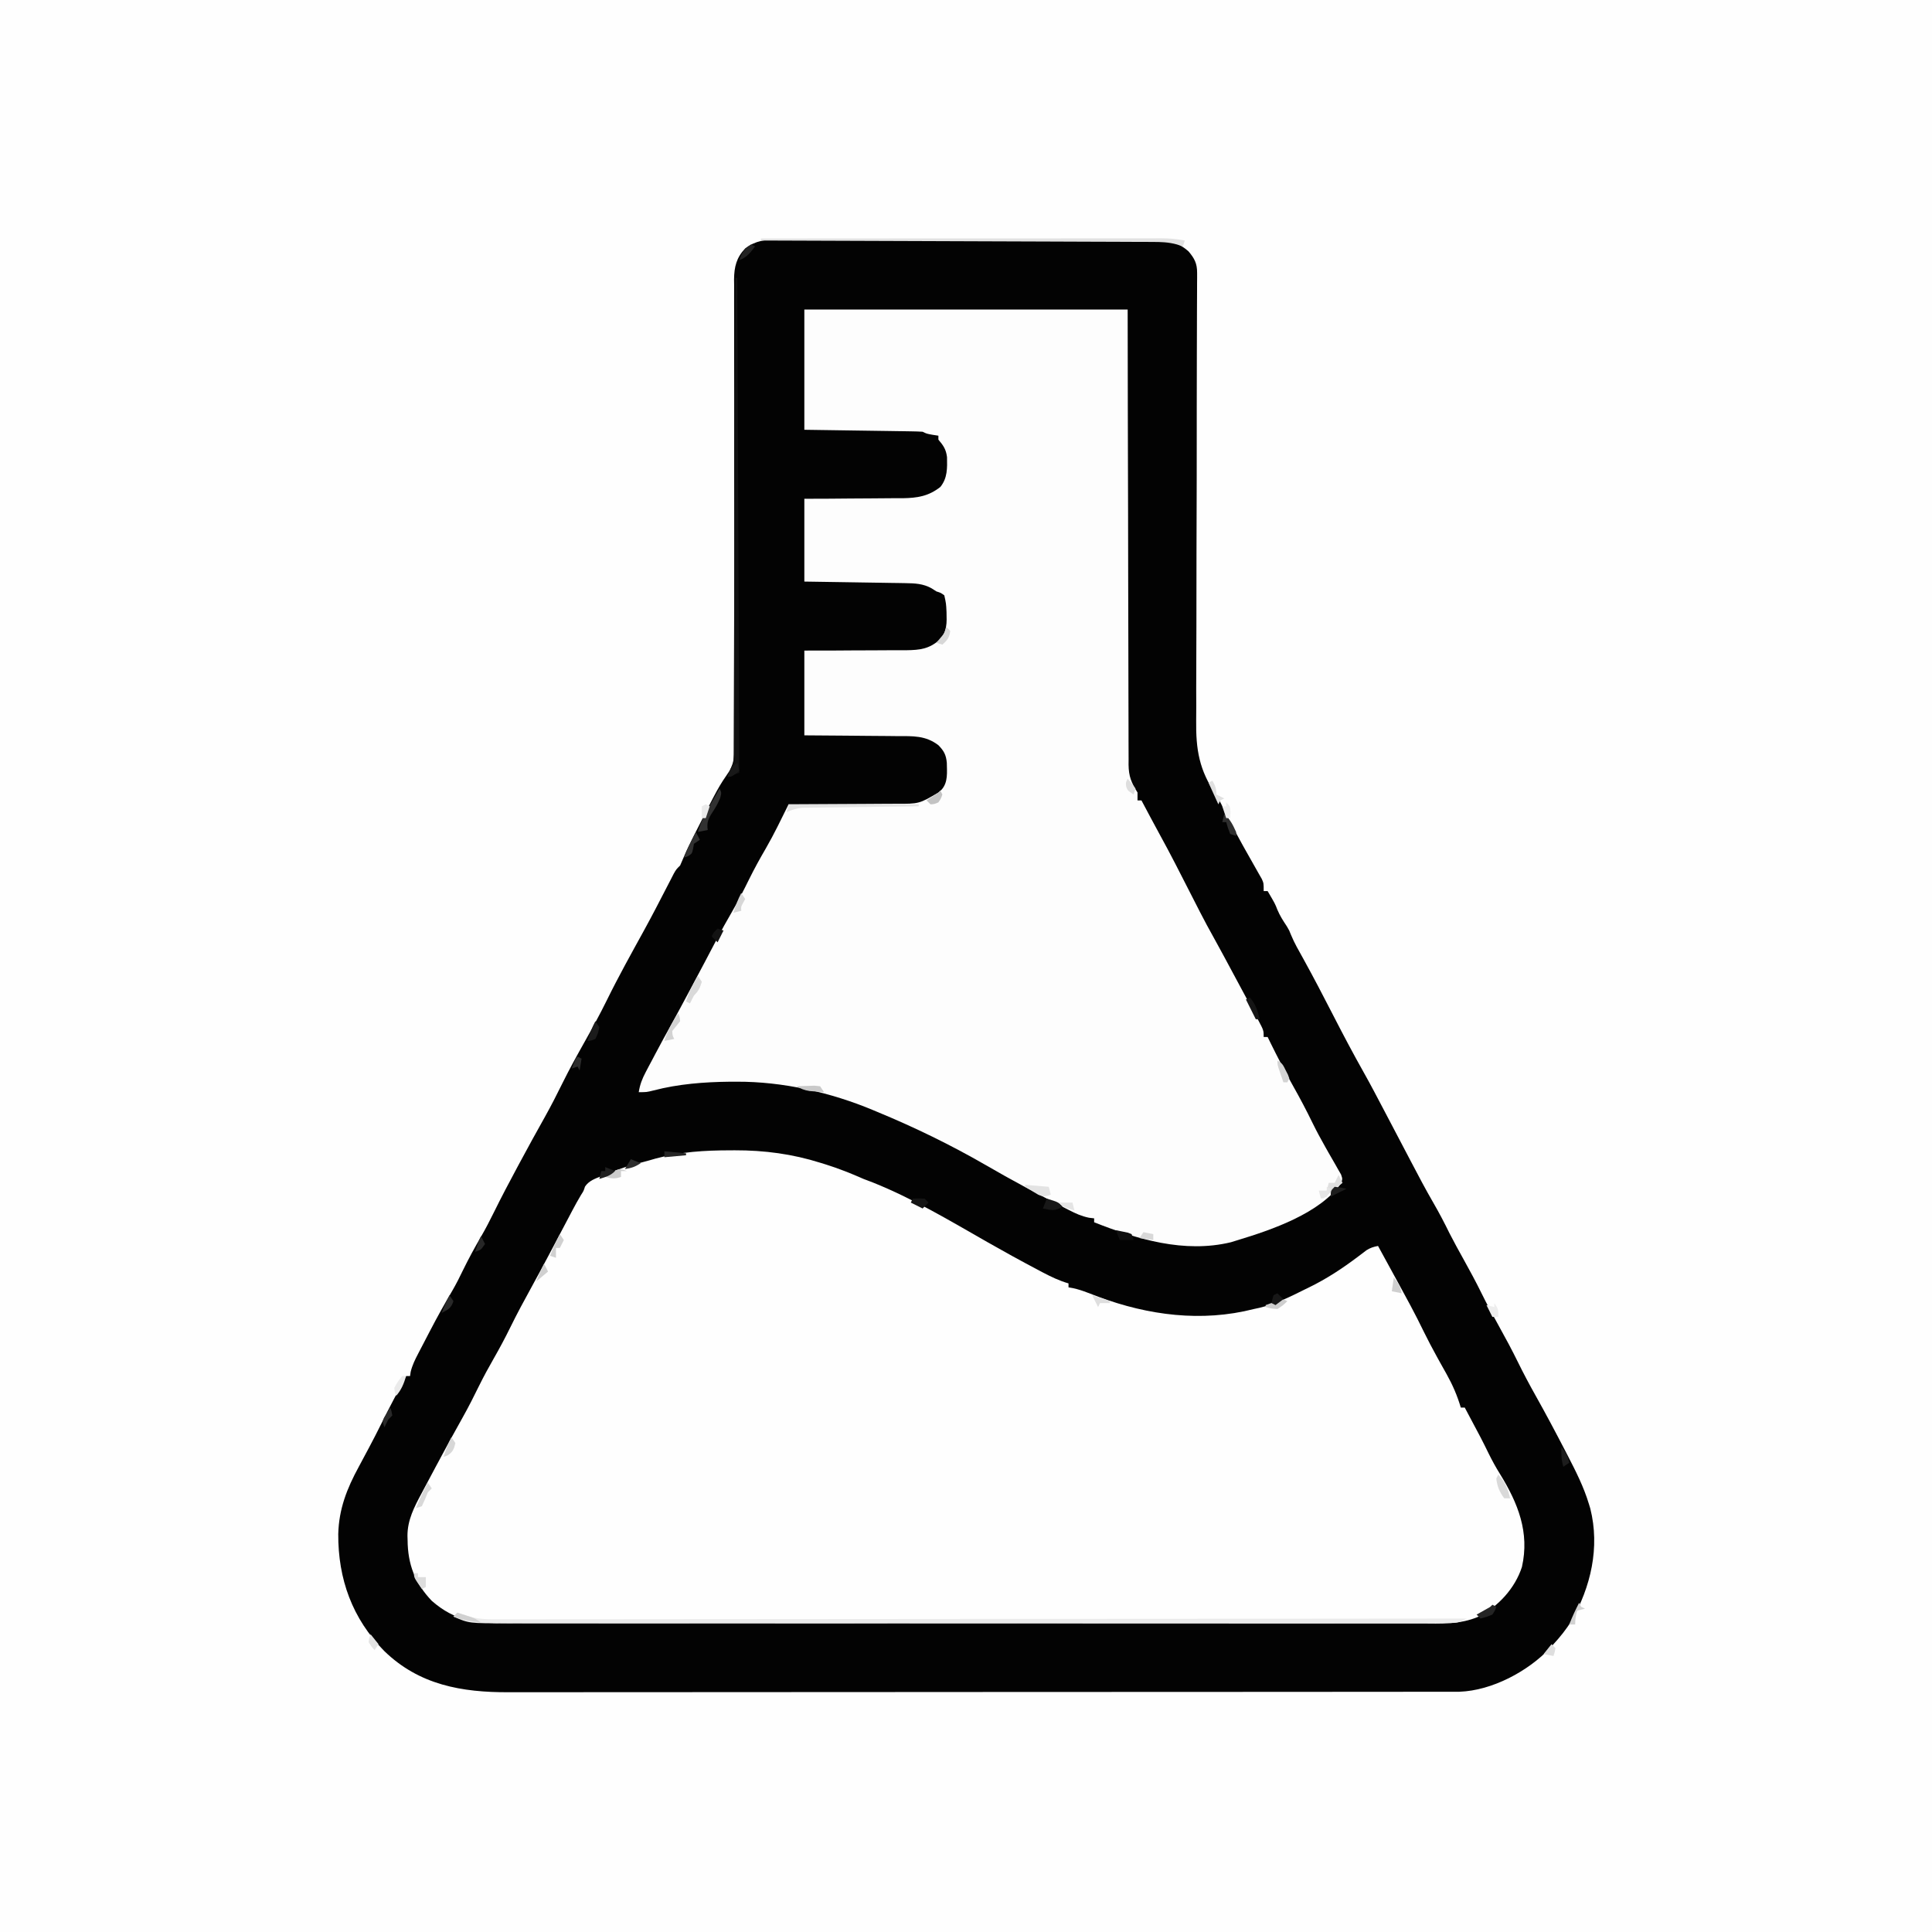
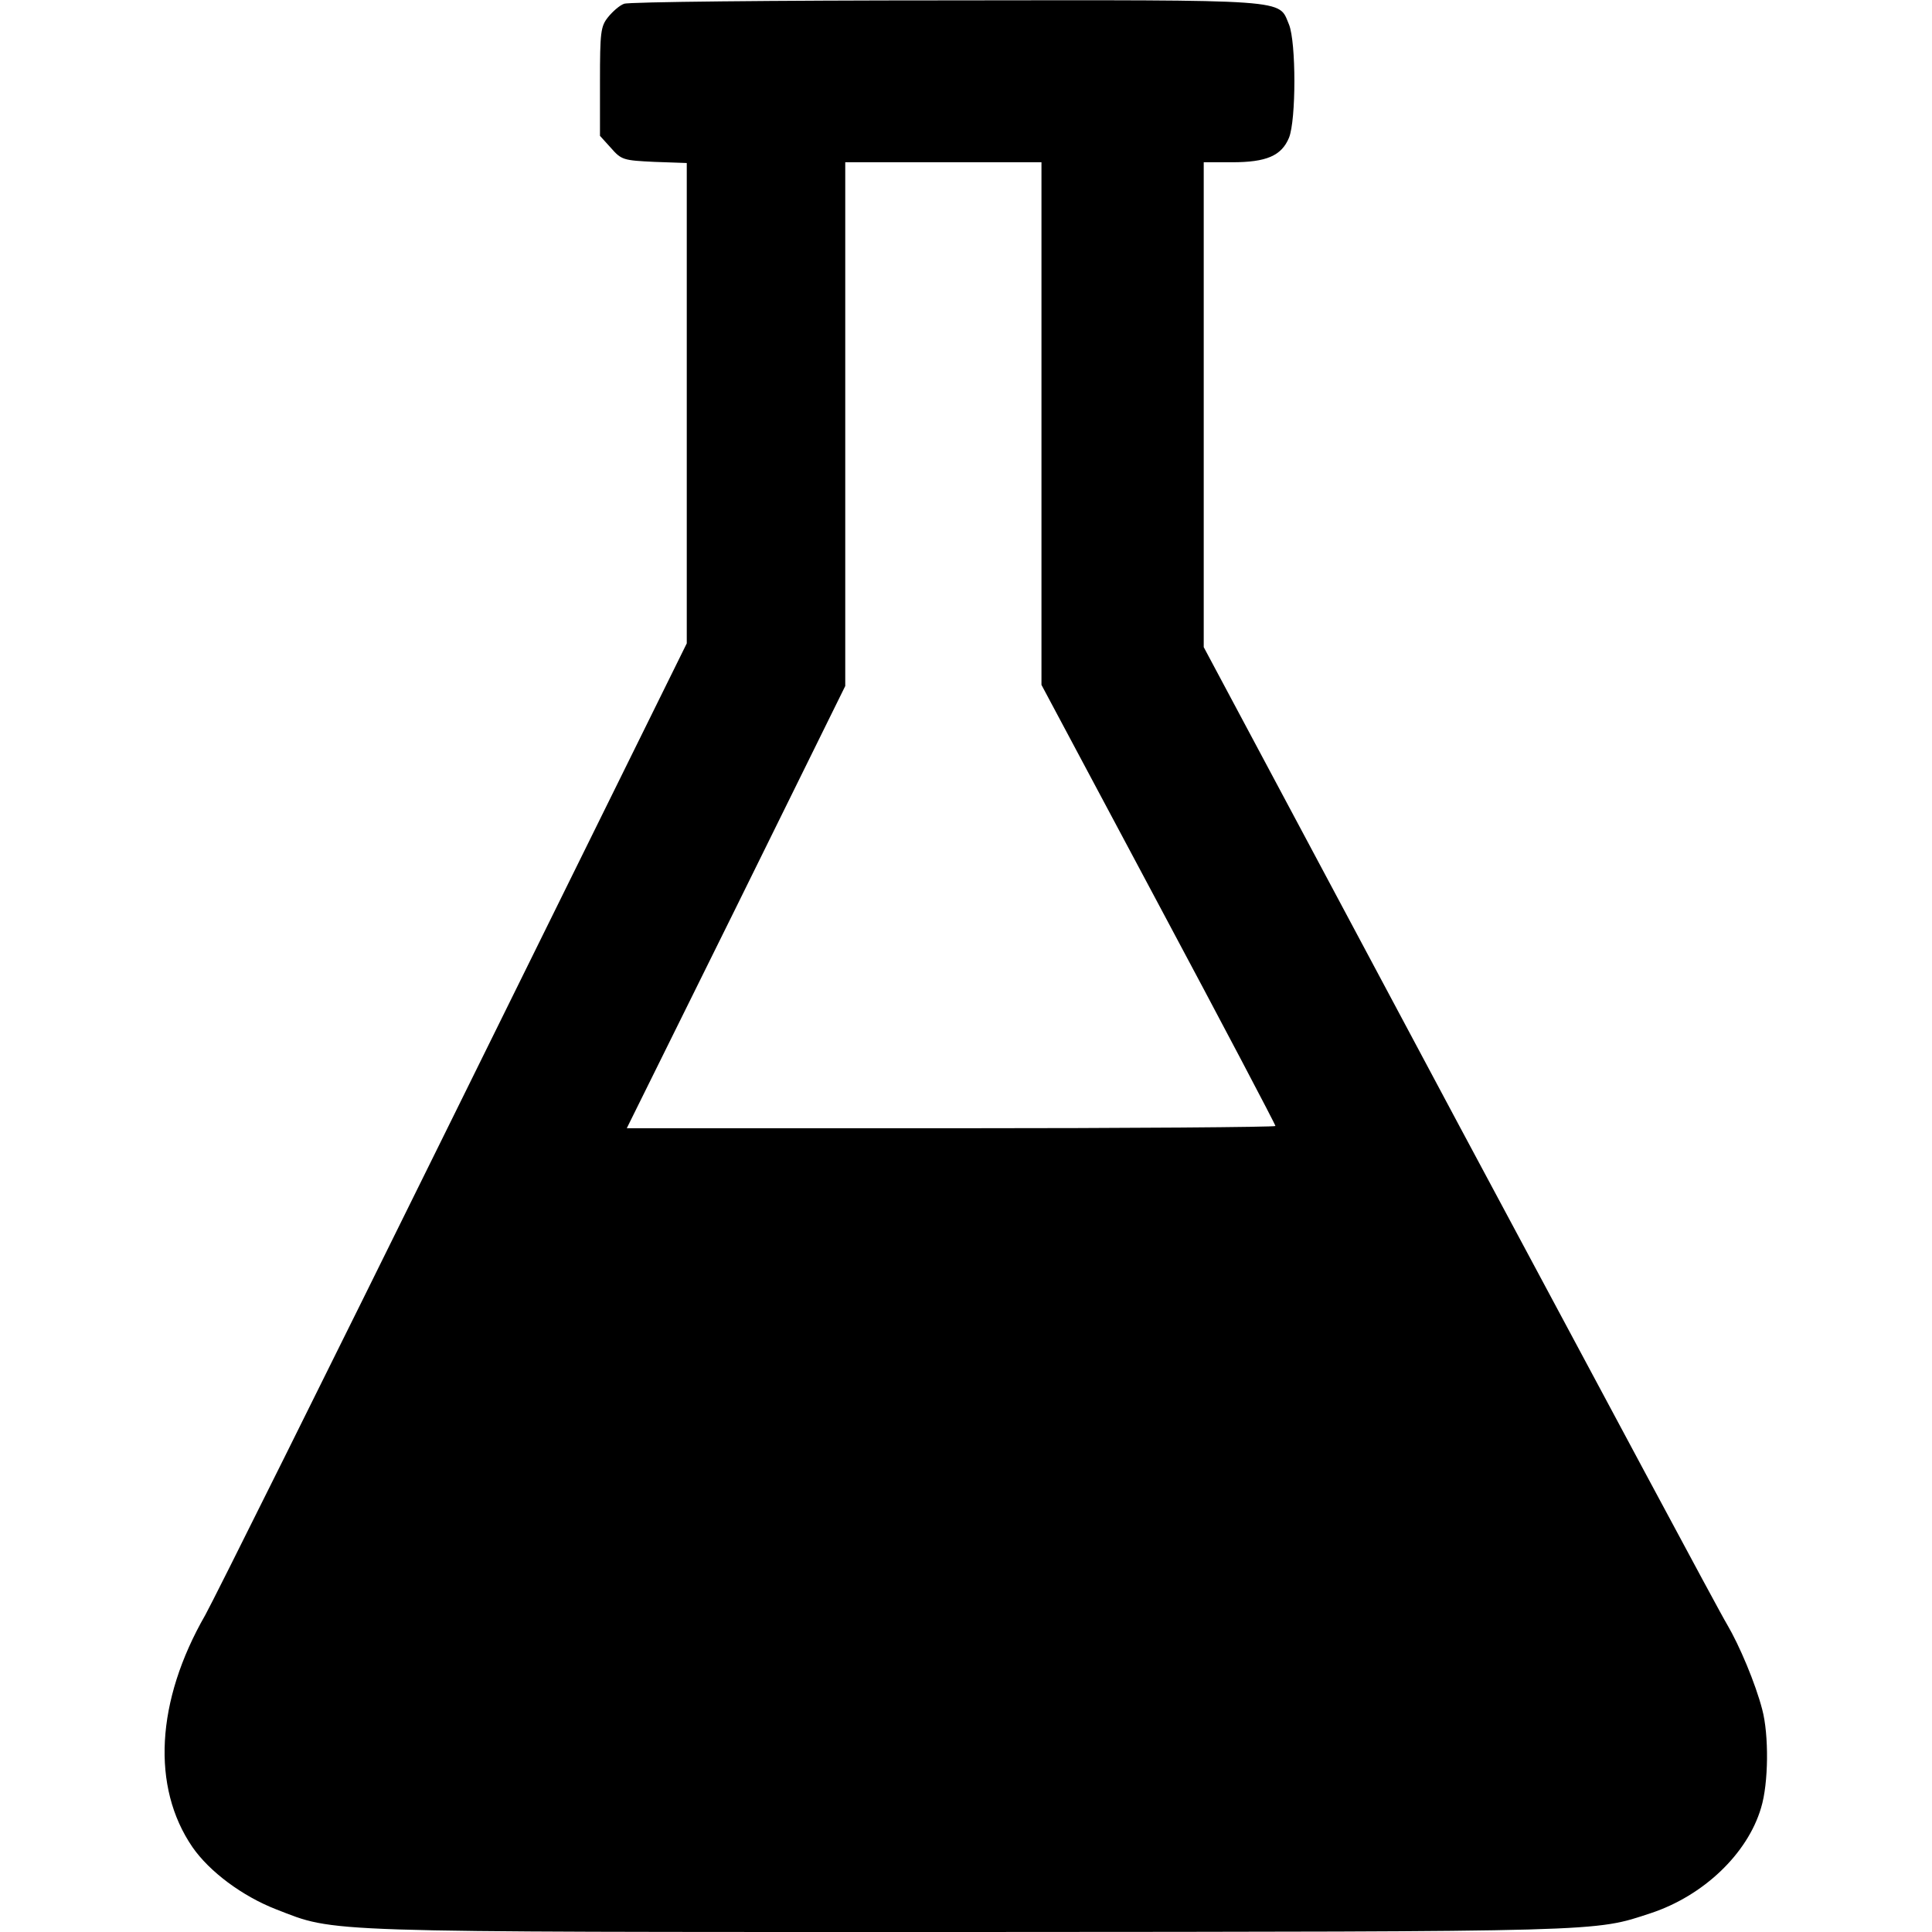
- <svg xmlns="http://www.w3.org/2000/svg" version="1.1" width="980" height="980">
-   <path d="M0 0 C323.4 0 646.8 0 980 0 C980 323.4 980 646.8 980 980 C656.6 980 333.2 980 0 980 C0 656.6 0 333.2 0 0 Z " fill="#FEFEFE" transform="translate(0,0)" />
-   <path d="M0 0 C0.847 -0.006 1.694 -0.011 2.567 -0.017 C5.387 -0.03 8.206 -0.015 11.026 -0.001 C13.055 -0.004 15.084 -0.01 17.113 -0.017 C22.611 -0.031 28.109 -0.02 33.606 -0.003 C39.365 0.011 45.123 0.004 50.881 0.001 C60.549 -0.002 70.217 0.011 79.885 0.035 C91.059 0.061 102.232 0.063 113.405 0.051 C124.161 0.04 134.917 0.047 145.672 0.061 C150.247 0.067 154.821 0.067 159.395 0.062 C164.782 0.057 170.169 0.067 175.556 0.089 C177.532 0.094 179.507 0.095 181.483 0.09 C184.182 0.084 186.881 0.096 189.58 0.114 C190.36 0.108 191.139 0.102 191.942 0.095 C198.405 0.17 203.044 1.609 208.039 5.939 C211.124 9.552 212.48 12.125 212.46 16.894 C212.462 17.772 212.463 18.651 212.464 19.555 C212.456 20.516 212.447 21.476 212.438 22.466 C212.436 24.002 212.436 24.002 212.434 25.569 C212.427 29.011 212.407 32.452 212.387 35.894 C212.38 38.358 212.374 40.822 212.368 43.286 C212.358 47.911 212.344 52.536 212.326 57.161 C212.29 66.265 212.278 75.369 212.276 84.473 C212.275 85.908 212.275 87.343 212.274 88.778 C212.274 90.953 212.273 93.128 212.272 95.303 C212.269 103.504 212.264 111.706 212.255 119.907 C212.255 120.657 212.254 121.407 212.253 122.179 C212.24 134.295 212.197 146.41 212.145 158.526 C212.093 170.986 212.079 183.445 212.098 195.905 C212.109 203.577 212.089 211.248 212.029 218.919 C211.986 224.819 211.997 230.719 212.026 236.619 C212.029 239.024 212.016 241.429 211.984 243.833 C211.796 258.816 213.515 269.16 222.026 281.655 C223.867 284.487 225.276 287.453 226.727 290.501 C229.424 295.991 232.307 301.349 235.289 306.689 C235.716 307.455 236.143 308.22 236.583 309.01 C238.441 312.332 240.31 315.646 242.199 318.95 C243.017 320.399 243.017 320.399 243.852 321.876 C244.318 322.688 244.785 323.5 245.266 324.337 C246.227 326.501 246.227 326.501 246.227 330.501 C246.887 330.501 247.547 330.501 248.227 330.501 C252.004 336.923 252.004 336.923 253.164 339.939 C254.444 343.026 256.168 345.656 258.008 348.439 C259.227 350.501 259.227 350.501 260.062 352.665 C261.811 356.924 264.115 360.857 266.352 364.876 C271.522 374.25 276.47 383.725 281.352 393.251 C286.405 403.107 291.565 412.879 297.004 422.529 C300.489 428.719 303.774 435.016 307.075 441.306 C308.268 443.58 309.464 445.851 310.66 448.122 C317.669 461.428 317.669 461.428 320.801 467.435 C324.581 474.671 328.381 481.876 332.477 488.939 C335.344 493.893 337.954 498.908 340.469 504.048 C342.761 508.551 345.212 512.959 347.664 517.376 C350.802 523.033 353.877 528.693 356.727 534.501 C359.535 540.227 362.566 545.802 365.664 551.376 C369.01 557.398 372.258 563.44 375.289 569.626 C378.065 575.285 381.016 580.817 384.102 586.314 C389.323 595.618 394.325 605.025 399.227 614.501 C399.796 615.597 399.796 615.597 400.377 616.715 C404.549 624.771 408.613 632.78 411.227 641.501 C411.451 642.236 411.675 642.971 411.906 643.728 C416.85 663.434 412.167 683.481 402.295 700.746 C399.686 705.031 396.609 708.81 393.227 712.501 C392.663 713.133 392.1 713.764 391.52 714.415 C380.373 726.267 362.039 736.06 345.517 736.629 C343.98 736.635 342.444 736.636 340.908 736.633 C340.057 736.635 339.206 736.637 338.33 736.639 C335.46 736.645 332.59 736.643 329.719 736.642 C327.648 736.644 325.578 736.647 323.507 736.651 C317.8 736.659 312.094 736.661 306.387 736.661 C300.238 736.663 294.089 736.671 287.94 736.677 C273.784 736.692 259.627 736.697 245.47 736.702 C238.471 736.704 231.473 736.708 224.475 736.712 C200.512 736.725 176.549 736.735 152.587 736.739 C151.082 736.739 149.578 736.739 148.073 736.739 C146.565 736.74 145.057 736.74 143.549 736.74 C140.523 736.741 137.497 736.741 134.472 736.741 C133.721 736.742 132.971 736.742 132.198 736.742 C107.892 736.745 83.586 736.761 59.279 736.785 C33.574 736.809 7.868 736.823 -17.838 736.824 C-20.663 736.824 -23.487 736.825 -26.311 736.825 C-27.355 736.825 -27.355 736.825 -28.419 736.825 C-39.592 736.826 -50.765 736.837 -61.938 736.852 C-73.181 736.866 -84.423 736.869 -95.665 736.861 C-101.751 736.857 -107.837 736.858 -113.923 736.872 C-119.502 736.885 -125.081 736.884 -130.66 736.872 C-132.671 736.87 -134.682 736.873 -136.693 736.882 C-160.505 736.979 -182.148 733.214 -199.898 715.939 C-216.083 699.549 -223.321 679.42 -223.195 656.62 C-222.863 643.912 -218.821 633.609 -212.773 622.501 C-212.133 621.305 -211.494 620.109 -210.855 618.911 C-209.84 617.008 -208.824 615.105 -207.803 613.204 C-205.575 609.046 -203.431 604.854 -201.336 600.626 C-197.31 592.499 -193.045 584.502 -188.773 576.501 C-188.113 576.501 -187.453 576.501 -186.773 576.501 C-186.623 575.462 -186.623 575.462 -186.469 574.402 C-185.645 570.964 -184.272 568.228 -182.641 565.091 C-182.326 564.483 -182.011 563.875 -181.686 563.248 C-181.018 561.962 -180.348 560.677 -179.674 559.393 C-178.666 557.472 -177.668 555.547 -176.672 553.62 C-173.064 546.677 -169.284 539.877 -165.301 533.139 C-163.314 529.708 -161.551 526.199 -159.836 522.626 C-157.016 516.864 -153.99 511.303 -150.758 505.76 C-148.416 501.707 -146.27 497.581 -144.211 493.376 C-140.443 485.703 -136.439 478.159 -132.398 470.626 C-132.072 470.017 -131.745 469.407 -131.408 468.779 C-127.062 460.682 -122.638 452.631 -118.138 444.619 C-115.099 439.173 -112.285 433.633 -109.525 428.041 C-106.063 421.028 -102.293 414.204 -98.461 407.388 C-94.478 400.287 -90.546 393.188 -86.961 385.876 C-81.12 373.965 -74.65 362.371 -68.26 350.748 C-64.012 343.006 -59.951 335.173 -55.922 327.316 C-55.414 326.334 -54.906 325.352 -54.383 324.341 C-53.929 323.458 -53.475 322.575 -53.007 321.665 C-51.773 319.501 -51.773 319.501 -49.773 317.501 C-49.027 315.816 -48.285 314.128 -47.582 312.424 C-46.296 309.366 -44.82 306.403 -43.336 303.439 C-43.002 302.77 -42.668 302.102 -42.323 301.414 C-30.368 277.757 -30.368 277.757 -24.714 269.491 C-22.063 264.816 -22.227 260.373 -22.288 255.108 C-22.284 254.075 -22.28 253.041 -22.276 251.977 C-22.267 248.52 -22.287 245.065 -22.307 241.609 C-22.306 239.128 -22.304 236.648 -22.3 234.167 C-22.295 228.828 -22.301 223.49 -22.318 218.151 C-22.342 210.424 -22.339 202.696 -22.329 194.969 C-22.312 182.419 -22.309 169.869 -22.319 157.319 C-22.32 156.569 -22.32 155.818 -22.321 155.045 C-22.328 146.671 -22.337 138.297 -22.347 129.924 C-22.351 126.887 -22.355 123.85 -22.358 120.813 C-22.359 120.064 -22.36 119.315 -22.361 118.543 C-22.375 106.04 -22.37 93.537 -22.35 81.035 C-22.339 73.328 -22.345 65.622 -22.373 57.916 C-22.393 52.01 -22.387 46.104 -22.372 40.198 C-22.37 37.777 -22.377 35.357 -22.393 32.937 C-22.414 29.631 -22.403 26.327 -22.386 23.021 C-22.406 21.586 -22.406 21.586 -22.426 20.123 C-22.349 13.81 -21.205 9.173 -16.773 4.501 C-11.562 0.56 -6.364 -0.079 0 0 Z " fill="#030303" transform="translate(394.7735,121.4988)" />
-   <path d="M0 0 C0.797 -0.004 1.594 -0.009 2.415 -0.013 C17.365 -0.048 31.637 1.855 45.938 6.375 C46.777 6.633 47.616 6.892 48.48 7.158 C55.042 9.219 61.336 11.719 67.625 14.5 C69.206 15.109 70.79 15.713 72.375 16.312 C92.543 24.361 111.706 35.84 130.531 46.588 C138.866 51.343 147.265 55.956 155.75 60.438 C156.639 60.91 157.528 61.383 158.444 61.871 C162.764 64.136 166.913 66.148 171.625 67.5 C171.625 68.16 171.625 68.82 171.625 69.5 C172.353 69.63 173.081 69.76 173.831 69.893 C176.47 70.466 178.814 71.235 181.328 72.207 C182.218 72.545 183.108 72.882 184.025 73.23 C184.966 73.587 185.906 73.945 186.875 74.312 C212.125 83.707 239.196 87.257 265.625 80.5 C267.05 80.193 267.05 80.193 268.504 79.879 C276.719 77.954 284.119 74.242 291.625 70.5 C292.234 70.205 292.842 69.91 293.469 69.606 C302.533 65.197 310.597 59.888 318.636 53.804 C319.719 52.99 319.719 52.99 320.824 52.16 C321.462 51.672 322.1 51.183 322.757 50.68 C324.717 49.442 326.359 48.929 328.625 48.5 C346.642 81.434 346.642 81.434 351.875 92.062 C354.025 96.422 356.269 100.701 358.625 104.953 C359.16 105.919 359.694 106.885 360.245 107.881 C361.307 109.79 362.375 111.696 363.45 113.598 C366.526 119.129 368.818 124.43 370.625 130.5 C371.285 130.5 371.945 130.5 372.625 130.5 C381.291 146.753 381.291 146.753 384.812 153.938 C386.557 157.475 388.408 160.845 390.5 164.188 C399.631 179.011 405.58 193.792 401.625 211.312 C398.129 222.141 389.664 231.333 379.64 236.529 C370.139 240.625 360.494 240.054 350.35 240.001 C348.281 240.005 346.212 240.011 344.143 240.018 C338.475 240.033 332.807 240.023 327.139 240.008 C321.019 239.997 314.9 240.009 308.781 240.018 C297.492 240.031 286.203 240.026 274.914 240.012 C264.485 239.999 254.057 239.994 243.628 239.996 C242.589 239.997 242.589 239.997 241.53 239.997 C238.719 239.997 235.908 239.998 233.098 239.999 C206.744 240.006 180.391 239.99 154.038 239.964 C130.634 239.941 107.23 239.936 83.825 239.946 C77.831 239.949 71.837 239.951 65.843 239.954 C65.105 239.954 64.367 239.954 63.607 239.955 C44.039 239.962 24.472 239.956 4.904 239.945 C2.798 239.944 0.692 239.943 -1.414 239.942 C-2.81 239.941 -4.207 239.94 -5.604 239.939 C-16.026 239.934 -26.449 239.935 -36.871 239.939 C-48.722 239.945 -60.574 239.938 -72.426 239.919 C-78.472 239.909 -84.519 239.904 -90.566 239.911 C-96.102 239.919 -101.638 239.912 -107.174 239.894 C-109.176 239.89 -111.177 239.891 -113.179 239.897 C-128.465 239.943 -139.415 239.01 -151.375 228.5 C-159.917 219.563 -163.533 209.931 -163.625 197.688 C-163.656 196.677 -163.656 196.677 -163.688 195.646 C-163.749 187.598 -160.223 180.854 -156.496 173.914 C-156.128 173.219 -155.759 172.524 -155.38 171.808 C-154.196 169.578 -153.004 167.351 -151.812 165.125 C-150.992 163.584 -150.172 162.042 -149.352 160.5 C-144.851 152.051 -140.284 143.643 -135.582 135.304 C-132.654 130.085 -129.975 124.766 -127.341 119.394 C-125.007 114.668 -122.492 110.074 -119.875 105.5 C-116.938 100.364 -114.166 95.188 -111.562 89.875 C-108.078 82.783 -104.33 75.858 -100.521 68.937 C-94.698 58.329 -89.067 47.62 -83.43 36.913 C-83.052 36.195 -82.673 35.477 -82.283 34.738 C-81.572 33.389 -80.862 32.039 -80.153 30.688 C-78.723 27.978 -77.261 25.311 -75.683 22.684 C-74.325 20.583 -74.325 20.583 -73.641 18.406 C-71.604 15.339 -68.418 14.353 -65.125 13 C-64.04 12.544 -64.04 12.544 -62.934 12.079 C-56.875 9.59 -50.784 7.563 -44.414 6.017 C-42.166 5.447 -39.949 4.796 -37.723 4.148 C-25.148 0.734 -12.952 0.012 0 0 Z " fill="#FEFEFE" transform="translate(370.375,583.5)" />
-   <path d="M0 0 C54.12 0 108.24 0 164 0 C164.039 25.649 164.039 25.649 164.078 51.816 C164.103 62.631 164.129 73.445 164.16 84.26 C164.176 89.94 164.192 95.62 164.208 101.3 C164.209 102.012 164.211 102.724 164.213 103.457 C164.244 114.948 164.261 126.439 164.273 137.93 C164.286 149.724 164.313 161.518 164.355 173.312 C164.377 179.935 164.393 186.559 164.392 193.183 C164.391 199.417 164.409 205.651 164.441 211.885 C164.45 214.173 164.451 216.462 164.446 218.75 C164.439 221.875 164.457 224.998 164.481 228.123 C164.473 229.028 164.465 229.934 164.458 230.867 C164.538 236.819 165.849 239.983 169 245 C169 246.32 169 247.64 169 249 C169.66 249 170.32 249 171 249 C171.762 250.433 171.762 250.433 172.539 251.895 C173.234 253.201 173.93 254.507 174.625 255.812 C174.956 256.436 175.288 257.059 175.629 257.701 C177.162 260.58 178.7 263.456 180.276 266.312 C185.693 276.127 190.738 286.133 195.835 296.117 C197.077 298.55 198.322 300.982 199.566 303.414 C200.123 304.507 200.123 304.507 200.691 305.621 C202.988 310.109 205.382 314.532 207.844 318.932 C209.321 321.574 210.763 324.234 212.199 326.898 C212.764 327.946 213.329 328.994 213.912 330.074 C216.355 334.616 218.796 339.161 221.233 343.707 C222.361 345.808 223.49 347.909 224.623 350.008 C226.046 352.648 227.462 355.292 228.875 357.938 C229.509 359.107 229.509 359.107 230.155 360.3 C233 365.657 233 365.657 233 369 C233.66 369 234.32 369 235 369 C235.692 370.419 235.692 370.419 236.398 371.867 C240.081 379.355 243.905 386.729 248 394 C251.454 400.136 254.725 406.319 257.798 412.653 C259.815 416.765 261.974 420.767 264.234 424.75 C264.794 425.743 265.354 426.736 265.93 427.759 C267.045 429.727 268.174 431.687 269.316 433.64 C270.076 434.986 270.076 434.986 270.852 436.359 C271.314 437.158 271.776 437.957 272.252 438.78 C273 441 273 441 272.282 443.16 C261.612 458.474 237.001 466.851 220 472 C218.805 472.37 217.61 472.74 216.379 473.121 C192.737 478.828 168.786 471.598 147 463 C147 462.34 147 461.68 147 461 C145.724 460.851 145.724 460.851 144.422 460.699 C140.672 459.933 137.611 458.564 134.25 456.812 C133.249 456.301 133.249 456.301 132.227 455.779 C118.654 448.79 105.132 441.619 91.938 433.938 C74.206 423.714 55.913 414.805 37 407 C36.351 406.727 35.703 406.454 35.035 406.173 C13.461 397.123 -11.003 391.578 -34.375 391.688 C-35.578 391.69 -36.781 391.693 -38.021 391.696 C-50.856 391.843 -63.93 392.846 -76.391 396.102 C-80 397 -80 397 -84 397 C-83.4 393.169 -82.263 390.218 -80.453 386.797 C-79.938 385.816 -79.422 384.835 -78.891 383.824 C-78.349 382.81 -77.808 381.795 -77.25 380.75 C-76.724 379.751 -76.198 378.752 -75.656 377.723 C-72.944 372.588 -70.173 367.491 -67.34 362.422 C-64.443 357.186 -61.635 351.901 -58.812 346.625 C-58.144 345.377 -57.475 344.129 -56.806 342.88 C-52.615 335.051 -48.473 327.197 -44.361 319.325 C-41.964 314.761 -39.468 310.269 -36.875 305.812 C-33.704 300.341 -30.852 294.774 -28.07 289.101 C-25.407 283.712 -22.528 278.472 -19.496 273.282 C-15.319 266.038 -11.705 258.492 -8 251 C-7.166 250.999 -6.332 250.997 -5.472 250.996 C2.413 250.978 10.298 250.936 18.184 250.868 C22.237 250.834 26.29 250.809 30.344 250.804 C34.26 250.8 38.176 250.772 42.093 250.727 C43.582 250.714 45.071 250.709 46.561 250.714 C58.2 250.752 58.2 250.752 68 245 C68.541 244.512 69.081 244.025 69.638 243.522 C72.976 239.791 72.33 234.656 72.273 229.949 C71.899 225.907 70.828 223.901 68 221 C61.436 215.991 55.005 216.398 46.973 216.391 C45.615 216.376 44.257 216.359 42.9 216.341 C39.347 216.297 35.795 216.277 32.242 216.262 C28.608 216.242 24.975 216.2 21.342 216.16 C14.228 216.083 7.115 216.042 0 216 C0 201.81 0 187.62 0 173 C6.574 172.996 6.574 172.996 13.281 172.992 C16.793 172.973 20.304 172.949 23.815 172.92 C27.513 172.891 31.21 172.873 34.907 172.88 C38.474 172.887 42.039 172.864 45.606 172.821 C47.617 172.805 49.629 172.818 51.641 172.832 C58.655 172.722 63.24 172.221 68.608 167.504 C72.501 163.298 72.26 158.912 72.121 153.441 C71.912 149.166 71.912 149.166 71 145 C69.252 143.708 69.252 143.708 67 143 C65.793 142.227 65.793 142.227 64.562 141.438 C60.265 139.027 56.058 138.87 51.2 138.795 C50.059 138.775 48.918 138.755 47.743 138.734 C46.522 138.718 45.301 138.701 44.043 138.684 C42.785 138.663 41.527 138.642 40.231 138.621 C36.898 138.566 33.566 138.516 30.234 138.468 C26.828 138.417 23.423 138.362 20.018 138.307 C13.345 138.199 6.673 138.1 0 138 C0 124.14 0 110.28 0 96 C6.34 95.979 6.34 95.979 12.809 95.957 C16.2 95.932 19.591 95.902 22.982 95.868 C26.55 95.834 30.118 95.809 33.686 95.804 C37.79 95.799 41.893 95.754 45.996 95.707 C47.262 95.711 48.528 95.715 49.832 95.719 C57.337 95.596 62.988 94.727 69 90 C72.643 85.474 72.489 80.461 72.371 74.852 C71.854 70.878 70.549 69.027 68 66 C68 65.34 68 64.68 68 64 C67.051 63.856 66.103 63.711 65.125 63.562 C62 63 62 63 60 62 C58.091 61.88 56.178 61.823 54.265 61.795 C53.047 61.774 51.829 61.754 50.574 61.734 C49.289 61.717 48.004 61.701 46.68 61.684 C44.913 61.656 44.913 61.656 43.112 61.627 C38.699 61.559 34.287 61.499 29.875 61.438 C20.016 61.293 10.158 61.149 0 61 C0 40.87 0 20.74 0 0 Z " fill="#FDFDFD" transform="translate(408,157)" />
-   <path d="M0 0 C0.546 0.212 1.091 0.425 1.654 0.643 C7.247 2.683 12.037 3.429 17.963 3.369 C19.252 3.374 19.252 3.374 20.568 3.38 C23.438 3.388 26.308 3.374 29.178 3.361 C31.261 3.362 33.343 3.365 35.426 3.369 C41.14 3.375 46.855 3.363 52.57 3.348 C58.735 3.335 64.901 3.34 71.066 3.342 C81.746 3.343 92.426 3.334 103.105 3.317 C114.304 3.299 125.503 3.288 136.701 3.285 C137.398 3.284 138.095 3.284 138.813 3.284 C142.351 3.283 145.889 3.282 149.428 3.281 C174.48 3.275 199.532 3.255 224.584 3.226 C248.919 3.199 273.254 3.178 297.59 3.165 C298.34 3.164 299.09 3.164 299.863 3.164 C307.399 3.16 314.934 3.156 322.469 3.152 C337.818 3.144 353.168 3.136 368.518 3.127 C369.576 3.126 369.576 3.126 370.656 3.126 C417.771 3.098 464.885 3.051 512 3 C508.214 5.524 505.219 5.279 500.834 5.254 C499.988 5.258 499.142 5.261 498.27 5.264 C495.409 5.273 492.548 5.267 489.687 5.261 C487.625 5.264 485.563 5.268 483.501 5.272 C477.815 5.283 472.128 5.28 466.442 5.276 C460.317 5.274 454.192 5.283 448.068 5.29 C436.059 5.303 424.05 5.305 412.042 5.302 C402.282 5.301 392.522 5.302 382.762 5.307 C381.36 5.307 379.959 5.308 378.558 5.308 C376.447 5.309 374.335 5.31 372.224 5.311 C352.584 5.32 332.945 5.324 313.305 5.32 C312.564 5.32 311.823 5.319 311.06 5.319 C307.305 5.318 303.55 5.318 299.794 5.317 C299.049 5.317 298.303 5.316 297.534 5.316 C296.026 5.316 294.518 5.315 293.01 5.315 C269.553 5.31 246.097 5.318 222.64 5.336 C196.295 5.357 169.95 5.368 143.604 5.364 C140.795 5.363 137.985 5.363 135.175 5.363 C134.483 5.362 133.791 5.362 133.079 5.362 C122.635 5.361 112.192 5.368 101.749 5.378 C89.868 5.39 77.987 5.392 66.105 5.38 C60.042 5.374 53.98 5.373 47.917 5.385 C42.366 5.395 36.815 5.392 31.264 5.378 C29.256 5.376 27.249 5.378 25.241 5.386 C5.942 5.457 5.942 5.457 -2 2 C-1.34 1.34 -0.68 0.68 0 0 Z " fill="#EBEBEB" transform="translate(232,818)" />
-   <path d="M0 0 C0.33 0 0.66 0 1 0 C1.33 82.83 1.66 165.66 2 251 C-0.97 251.99 -0.97 251.99 -4 253 C-2.125 248.25 -2.125 248.25 -1 246 C-0.903 244.64 -0.866 243.275 -0.861 241.912 C-0.856 241.051 -0.85 240.19 -0.845 239.303 C-0.844 238.352 -0.843 237.401 -0.842 236.42 C-0.837 235.414 -0.832 234.408 -0.827 233.371 C-0.811 229.978 -0.803 226.584 -0.795 223.191 C-0.785 220.767 -0.775 218.343 -0.765 215.919 C-0.743 210.69 -0.725 205.46 -0.709 200.23 C-0.686 192.669 -0.658 185.108 -0.629 177.547 C-0.581 165.28 -0.538 153.013 -0.497 140.747 C-0.458 128.829 -0.417 116.911 -0.372 104.993 C-0.37 104.258 -0.367 103.524 -0.364 102.768 C-0.35 99.084 -0.337 95.401 -0.323 91.717 C-0.209 61.145 -0.102 30.572 0 0 Z " fill="#111111" transform="translate(373,141)" />
-   <path d="M0 0 C27.147 -0.023 54.293 -0.041 81.44 -0.052 C94.044 -0.057 106.649 -0.064 119.253 -0.075 C130.238 -0.085 141.223 -0.092 152.208 -0.094 C158.025 -0.095 163.842 -0.098 169.66 -0.106 C175.134 -0.113 180.609 -0.115 186.083 -0.113 C188.093 -0.113 190.103 -0.115 192.113 -0.119 C194.857 -0.124 197.6 -0.123 200.344 -0.12 C201.538 -0.125 201.538 -0.125 202.755 -0.129 C206.948 -0.118 210.869 0.173 215 1 C214.67 1.99 214.34 2.98 214 4 C213.024 3.676 212.049 3.351 211.044 3.017 C206.765 1.803 202.724 1.711 198.3 1.722 C197.023 1.713 197.023 1.713 195.72 1.704 C192.881 1.687 190.042 1.684 187.203 1.681 C185.163 1.672 183.123 1.662 181.082 1.651 C175.552 1.623 170.021 1.608 164.491 1.595 C158.708 1.58 152.925 1.553 147.142 1.527 C136.195 1.48 125.249 1.444 114.302 1.411 C101.837 1.372 89.373 1.323 76.909 1.273 C51.273 1.169 25.636 1.08 0 1 C0 0.67 0 0.34 0 0 Z " fill="#E2E2E2" transform="translate(386,121)" />
-   <path d="M0 0 C21.78 0 43.56 0 66 0 C66 0.33 66 0.66 66 1 C64.852 1.012 64.852 1.012 63.68 1.025 C56.456 1.103 49.232 1.19 42.008 1.288 C38.294 1.337 34.58 1.384 30.866 1.422 C27.281 1.459 23.695 1.505 20.11 1.558 C18.743 1.577 17.377 1.592 16.011 1.603 C14.093 1.62 12.176 1.65 10.259 1.681 C9.169 1.694 8.078 1.708 6.955 1.722 C3.946 2.005 1.728 2.732 -1 4 C-0.67 2.68 -0.34 1.36 0 0 Z " fill="#E3E3E3" transform="translate(400,408)" />
-   <path d="M0 0 C1 2 1 2 0.375 4.625 C-0.778 7.454 -1.953 9.55 -3.625 12.062 C-5.66 15.172 -6.595 17.189 -6 21 C-7.65 21.33 -9.3 21.66 -11 22 C-9.49 16.739 -7.096 12.328 -4.375 7.625 C-3.955 6.889 -3.535 6.153 -3.102 5.395 C-2.072 3.594 -1.037 1.796 0 0 Z " fill="#313131" transform="translate(365,400)" />
-   <path d="M0 0 C0.66 1.32 1.32 2.64 2 4 C-1.3 6.64 -4.6 9.28 -8 12 C-8.66 10.68 -9.32 9.36 -10 8 C-8.68 8 -7.36 8 -6 8 C-5.67 6.68 -5.34 5.36 -5 4 C-4.01 4 -3.02 4 -2 4 C-1.34 2.68 -0.68 1.36 0 0 Z " fill="#DFDFDF" transform="translate(679,596)" />
-   <path d="M0 0 C0.66 0.99 1.32 1.98 2 3 C1.103 6.066 0.27 7.73 -2 10 C-2.697 11.317 -3.37 12.649 -4 14 C-4.66 13.67 -5.32 13.34 -6 13 C-4.587 8.173 -2.57 4.284 0 0 Z " fill="#D9D9D9" transform="translate(354,495)" />
-   <path d="M0 0 C3.96 0.33 7.92 0.66 12 1 C12.33 2.32 12.66 3.64 13 5 C10.345 6.017 9.308 6.13 6.641 5.004 C5.852 4.528 5.063 4.053 4.25 3.562 C3.451 3.089 2.652 2.616 1.828 2.129 C1.225 1.756 0.622 1.384 0 1 C0 0.67 0 0.34 0 0 Z " fill="#E3E3E3" transform="translate(520,601)" />
-   <path d="M0 0 C3.55 3.905 4.818 6.977 6 12 C5.01 12 4.02 12 3 12 C0.638 8.82 -0.574 5.938 -1 2 C-0.67 1.34 -0.34 0.68 0 0 Z " fill="#D9D9D9" transform="translate(760,748)" />
-   <path d="M0 0 C0.75 1.688 0.75 1.688 1 4 C-0.333 5.667 -1.667 7.333 -3 9 C-2.874 11.264 -2.874 11.264 -2 13 C-3.65 13.33 -5.3 13.66 -7 14 C-5.393 8.684 -3.062 4.593 0 0 Z " fill="#D3D3D3" transform="translate(344,514)" />
-   <path d="M0 0 C5.75 1.75 5.75 1.75 8 4 C4.15 6.567 2.414 5.833 -2 5 C-1.34 3.35 -0.68 1.7 0 0 Z " fill="#181818" transform="translate(531,608)" />
-   <path d="M0 0 C0.66 0.99 1.32 1.98 2 3 C1.34 3.66 0.68 4.32 0 5 C-0.474 6.176 -0.949 7.351 -1.438 8.562 C-1.953 9.697 -2.469 10.831 -3 12 C-3.99 12.33 -4.98 12.66 -6 13 C-4.313 8.502 -2.183 4.271 0 0 Z " fill="#D8D8D8" transform="translate(217,752)" />
-   <path d="M0 0 C1.439 0.453 2.876 0.912 4.312 1.375 C5.113 1.63 5.914 1.885 6.738 2.148 C9 3 9 3 12 5 C7.031 4.486 2.71 3.766 -2 2 C-1.34 1.34 -0.68 0.68 0 0 Z " fill="#D1D1D1" transform="translate(232,818)" />
-   <path d="M0 0 C0.33 0.66 0.66 1.32 1 2 C1.66 2.33 2.32 2.66 3 3 C1.68 3.33 0.36 3.66 -1 4 C-1.687 6.491 -2 8.379 -2 11 C-2.99 11 -3.98 11 -5 11 C-3.55 7.209 -1.848 3.613 0 0 Z " fill="#D1D1D1" transform="translate(801,813)" />
-   <path d="M0 0 C0.66 0.99 1.32 1.98 2 3 C1.375 6.125 1.375 6.125 0 9 C-2.125 9.875 -2.125 9.875 -4 10 C-2.891 6.513 -1.737 3.225 0 0 Z " fill="#1B1B1B" transform="translate(302,518)" />
-   <path d="M0 0 C2.961 3.364 3.923 6.692 5 11 C4.34 11 3.68 11 3 11 C1.35 7.7 -0.3 4.4 -2 1 C-1.34 0.67 -0.68 0.34 0 0 Z " fill="#151515" transform="translate(634,506)" />
-   <path d="M0 0 C0.66 1.32 1.32 2.64 2 4 C1.01 4.66 0.02 5.32 -1 6 C-1.144 6.825 -1.289 7.65 -1.438 8.5 C-2 11 -2 11 -4.062 12.312 C-5.022 12.653 -5.022 12.653 -6 13 C-4.313 8.502 -2.183 4.271 0 0 Z " fill="#313131" transform="translate(353,422)" />
-   <path d="M0 0 C0.66 0.99 1.32 1.98 2 3 C1.231 6.155 0.67 7.586 -2.125 9.312 C-3.053 9.653 -3.053 9.653 -4 10 C-2.891 6.513 -1.737 3.225 0 0 Z " fill="#D7D7D7" transform="translate(229,729)" />
-   <path d="M0 0 C0.66 0.99 1.32 1.98 2 3 C1.34 4.32 0.68 5.64 0 7 C-0.66 7 -1.32 7 -2 7 C-2 8.65 -2 10.3 -2 12 C-2.99 11.67 -3.98 11.34 -5 11 C-3.55 7.209 -1.848 3.613 0 0 Z " fill="#D0D0D0" transform="translate(284,626)" />
-   <path d="M0 0 C1.958 -0.081 3.916 -0.139 5.875 -0.188 C7.511 -0.24 7.511 -0.24 9.18 -0.293 C10.11 -0.196 11.041 -0.1 12 0 C12.66 0.99 13.32 1.98 14 3 C12.416 2.885 10.833 2.758 9.25 2.625 C8.368 2.555 7.487 2.486 6.578 2.414 C4.009 2.001 2.242 1.288 0 0 Z " fill="#C9C9C9" transform="translate(404,551)" />
-   <path d="M0 0 C1.461 2.647 2 3.894 2 7 C3.32 7.66 4.64 8.32 6 9 C5.01 9.495 5.01 9.495 4 10 C3.67 10.66 3.34 11.32 3 12 C1.35 8.37 -0.3 4.74 -2 1 C-1.34 0.67 -0.68 0.34 0 0 Z " fill="#E0E0E0" transform="translate(615,396)" />
-   <path d="M0 0 C2.154 2.622 3.401 4.644 4 8 C3.01 8.66 2.02 9.32 1 10 C-0.04 6.62 -0.08 3.522 0 0 Z " fill="#1C1C1C" transform="translate(792,734)" />
-   <path d="M0 0 C0.66 0 1.32 0 2 0 C0.844 3.912 -0.355 6.875 -3 10 C-3.75 8.375 -3.75 8.375 -4 6 C-2.188 2.75 -2.188 2.75 0 0 Z " fill="#EAEAEA" transform="translate(204,698)" />
-   <path d="M0 0 C2.875 -0.125 2.875 -0.125 6 0 C6.66 0.66 7.32 1.32 8 2 C7.01 2.99 6.02 3.98 5 5 C3.02 4.01 1.04 3.02 -1 2 C-0.67 1.34 -0.34 0.68 0 0 Z " fill="#151515" transform="translate(463,608)" />
-   <path d="M0 0 C2.534 1.267 2.932 2.431 4.188 4.938 C4.552 5.648 4.917 6.358 5.293 7.09 C5.526 7.72 5.76 8.351 6 9 C5.67 9.66 5.34 10.32 5 11 C4.34 11 3.68 11 3 11 C2.496 9.543 1.997 8.084 1.5 6.625 C1.222 5.813 0.943 5.001 0.656 4.164 C0 2 0 2 0 0 Z " fill="#D3D3D3" transform="translate(648,538)" />
-   <path d="M0 0 C0.66 0.33 1.32 0.66 2 1 C1.375 2.875 1.375 2.875 0 5 C-3.125 6.25 -3.125 6.25 -6 7 C-6.66 6.34 -7.32 5.68 -8 5 C-6.21 3.991 -4.419 2.982 -2.629 1.973 C-1.021 1.103 -1.021 1.103 0 0 Z " fill="#242424" transform="translate(757,814)" />
-   <path d="M0 0 C0.66 0.66 1.32 1.32 2 2 C1.681 5.293 0.455 6.865 -2 9 C-2.99 8.67 -3.98 8.34 -5 8 C-4.361 7.237 -3.721 6.474 -3.062 5.688 C-0.858 3.118 -0.858 3.118 0 0 Z " fill="#D7D7D7" transform="translate(480,318)" />
-   <path d="M0 0 C0.66 0 1.32 0 2 0 C2 0.66 2 1.32 2 2 C3.32 2 4.64 2 6 2 C6 3.65 6 5.3 6 7 C5.01 7.495 5.01 7.495 4 8 C0 2.25 0 2.25 0 0 Z " fill="#DDDDDD" transform="translate(210,798)" />
-   <path d="M0 0 C2 3 2 3 2 7 C1.01 7 0.02 7 -1 7 C-1.99 5.02 -2.98 3.04 -4 1 C-2.68 1.33 -1.36 1.66 0 2 C0 1.34 0 0.68 0 0 Z " fill="#EDEDED" transform="translate(758,661)" />
-   <path d="M0 0 C-2.125 2.062 -2.125 2.062 -5 4 C-8.312 3.75 -8.312 3.75 -11 3 C-11 2.67 -11 2.34 -11 2 C-9.545 1.47 -8.086 0.951 -6.625 0.438 C-5.813 0.147 -5.001 -0.143 -4.164 -0.441 C-2 -1 -2 -1 0 0 Z " fill="#CECECE" transform="translate(653,660)" />
-   <path d="M0 0 C1.65 0.33 3.3 0.66 5 1 C5 1.99 5 2.98 5 4 C2.69 3.67 0.38 3.34 -2 3 C-1.34 2.01 -0.68 1.02 0 0 Z " fill="#D8D8D8" transform="translate(580,625)" />
-   <path d="M0 0 C-0.99 0 -1.98 0 -3 0 C-3 0.99 -3 1.98 -3 3 C-6.29 4.097 -7.713 3.8 -11 3 C-4.233 -1.512 -4.233 -1.512 0 0 Z " fill="#CDCDCD" transform="translate(318,594)" />
-   <path d="M0 0 C2.972 2.548 4.415 5.453 6 9 C6 9.66 6 10.32 6 11 C5.01 10.67 4.02 10.34 3 10 C1.812 6.938 1.812 6.938 1 4 C0.34 4 -0.32 4 -1 4 C-0.67 2.68 -0.34 1.36 0 0 Z " fill="#2E2E2E" transform="translate(621,413)" />
-   <path d="M0 0 C0.33 1.32 0.66 2.64 1 4 C-2.75 7 -2.75 7 -5 7 C-3.75 3.347 -3.329 2.219 0 0 Z " fill="#191919" transform="translate(374,387)" />
-   <path d="M0 0 C2.154 2.622 3.401 4.644 4 8 C2.35 7.67 0.7 7.34 -1 7 C-0.67 4.69 -0.34 2.38 0 0 Z " fill="#CFCFCF" transform="translate(707,648)" />
-   <path d="M0 0 C1.316 0.255 2.628 0.529 3.938 0.812 C4.668 0.963 5.399 1.114 6.152 1.27 C6.762 1.511 7.372 1.752 8 2 C8.33 2.99 8.66 3.98 9 5 C6.69 5 4.38 5 2 5 C1.34 3.35 0.68 1.7 0 0 Z " fill="#101010" transform="translate(566,624)" />
-   <path d="M0 0 C2.475 0.99 2.475 0.99 5 2 C2.537 4.463 0.293 4.998 -3 6 C-2.67 4.68 -2.34 3.36 -2 2 C-1.34 2 -0.68 2 0 2 C0 1.34 0 0.68 0 0 Z " fill="#202020" transform="translate(307,592)" />
-   <path d="M0 0 C3.63 0.33 7.26 0.66 11 1 C11 1.33 11 1.66 11 2 C7.37 2.33 3.74 2.66 0 3 C0 2.01 0 1.02 0 0 Z " fill="#262626" transform="translate(337,584)" />
-   <path d="M0 0 C0.66 0.99 1.32 1.98 2 3 C1.67 3.619 1.34 4.237 1 4.875 C-0.142 6.91 -0.142 6.91 0 9 C-1.32 9.33 -2.64 9.66 -4 10 C-2.891 6.513 -1.737 3.225 0 0 Z " fill="#D7D7D7" transform="translate(376,453)" />
-   <path d="M0 0 C0.33 0.66 0.66 1.32 1 2 C0.312 4.062 0.312 4.062 -1 6 C-3 6.875 -3 6.875 -5 7 C-5.66 6.34 -6.32 5.68 -7 5 C-6.031 4.361 -5.061 3.721 -4.062 3.062 C-1.24 1.303 -1.24 1.303 0 0 Z " fill="#C3C3C3" transform="translate(477,401)" />
-   <path d="M0 0 C0.66 0.66 1.32 1.32 2 2 C1.625 4.125 1.625 4.125 1 6 C-0.65 5.67 -2.3 5.34 -4 5 C-2.68 3.35 -1.36 1.7 0 0 Z " fill="#DEDEDE" transform="translate(787,834)" />
-   <path d="M0 0 C2.97 0.99 5.94 1.98 9 3 C9 3.33 9 3.66 9 4 C7.35 4 5.7 4 4 4 C3.67 4.66 3.34 5.32 3 6 C2.01 4.02 1.02 2.04 0 0 Z " fill="#DEDEDE" transform="translate(554,657)" />
-   <path d="M0 0 C0.99 0.99 1.98 1.98 3 3 C1.68 3.99 0.36 4.98 -1 6 C-1.66 5.67 -2.32 5.34 -3 5 C-2.625 3.062 -2.625 3.062 -2 1 C-1.34 0.67 -0.68 0.34 0 0 Z " fill="#181818" transform="translate(648,656)" />
-   <path d="M0 0 C2.31 0 4.62 0 7 0 C7.33 1.32 7.66 2.64 8 4 C2.25 2.25 2.25 2.25 0 0 Z " fill="#E4E4E4" transform="translate(537,610)" />
-   <path d="M0 0 C3.125 0.375 3.125 0.375 6 1 C3.333 2.333 0.667 3.667 -2 5 C-2 2 -2 2 0 0 Z " fill="#1D1D1D" transform="translate(677,602)" />
-   <path d="M0 0 C0.99 0.33 1.98 0.66 3 1 C2.01 2.98 1.02 4.96 0 7 C-0.99 6.01 -1.98 5.02 -3 4 C-2 2 -2 2 0 0 Z " fill="#131313" transform="translate(364,471)" />
-   <path d="M0 0 C0.66 0.33 1.32 0.66 2 1 C-0.39 4.243 -2.205 6.509 -6 8 C-4.731 4.086 -3.488 2.209 0 0 Z " fill="#222222" transform="translate(381,124)" />
-   <path d="M0 0 C1.32 1.65 2.64 3.3 4 5 C3.01 6.485 3.01 6.485 2 8 C0.438 6.25 0.438 6.25 -1 4 C-0.688 1.75 -0.688 1.75 0 0 Z " fill="#E3E3E3" transform="translate(188,829)" />
-   <path d="M0 0 C0.625 1.875 0.625 1.875 1 4 C0.34 4.66 -0.32 5.32 -1 6 C-1.697 7.317 -2.37 8.649 -3 10 C-4 7 -4 7 -3.223 5.176 C-2.148 3.451 -1.074 1.725 0 0 Z " fill="#292929" transform="translate(198,714)" />
-   <path d="M0 0 C0.66 0.99 1.32 1.98 2 3 C0.755 6.736 -0.634 7.188 -4 9 C-2.801 5.917 -1.523 2.937 0 0 Z " fill="#292929" transform="translate(228,657)" />
-   <path d="M0 0 C0.66 1.32 1.32 2.64 2 4 C-0.97 6.475 -0.97 6.475 -4 9 C-2.801 5.917 -1.523 2.937 0 0 Z " fill="#D0D0D0" transform="translate(276,641)" />
-   <path d="M0 0 C0.66 1.32 1.32 2.64 2 4 C0 7 0 7 -3 8 C-1.125 2.25 -1.125 2.25 0 0 Z " fill="#272727" transform="translate(244,627)" />
-   <path d="M0 0 C0.66 0.33 1.32 0.66 2 1 C1.188 2.938 1.188 2.938 0 5 C-0.99 5.33 -1.98 5.66 -3 6 C-3.33 4.68 -3.66 3.36 -4 2 C-2.68 2 -1.36 2 0 2 C0 1.34 0 0.68 0 0 Z " fill="#E5E5E5" transform="translate(673,602)" />
-   <path d="M0 0 C2 2 2 2 2.125 5.125 C2.084 6.074 2.042 7.022 2 8 C1.34 8 0.68 8 0 8 C-0.66 6.02 -1.32 4.04 -2 2 C-1.34 2 -0.68 2 0 2 C0 1.34 0 0.68 0 0 Z " fill="#ECECEC" transform="translate(622,407)" />
-   <path d="M0 0 C0.66 0.33 1.32 0.66 2 1 C1.34 2.98 0.68 4.96 0 7 C-0.66 7 -1.32 7 -2 7 C-2 5.02 -2 3.04 -2 1 C-1.34 0.67 -0.68 0.34 0 0 Z " fill="#EAEAEA" transform="translate(358,408)" />
-   <path d="M0 0 C2.475 0.99 2.475 0.99 5 2 C2.082 3.945 0.375 4.453 -3 5 C-2.01 3.35 -1.02 1.7 0 0 Z " fill="#2D2D2D" transform="translate(320,588)" />
-   <path d="M0 0 C0.66 0.33 1.32 0.66 2 1 C1.67 2.98 1.34 4.96 1 7 C0.67 6.34 0.34 5.68 0 5 C-0.99 5.33 -1.98 5.66 -3 6 C-1.125 1.125 -1.125 1.125 0 0 Z " fill="#2C2C2C" transform="translate(293,536)" />
-   <path d="M0 0 C2.062 2.312 2.062 2.312 4 5 C3.67 5.99 3.34 6.98 3 8 C0 6 0 6 -0.75 4 C-1 2 -1 2 0 0 Z " fill="#DEDEDE" transform="translate(572,395)" />
+ <svg xmlns="http://www.w3.org/2000/svg" version="1.0" width="512pt" height="512pt" viewBox="0 0 512 512" preserveAspectRatio="xMidYMid meet">
+   <g transform="translate(0,512) scale(0.1,-0.1)" fill="#000000" stroke="none">
+     <path d="M1654 5110 c-12 -4 -31 -21 -43 -36 -19 -24 -21 -39 -21 -170 l0 -144 29 -32 c28 -32 33 -33 115 -37 l86 -3 0 -637 0 -636 -617 -1250 c-339 -687 -636 -1284 -659 -1325 -131 -228 -143 -456 -34 -615 45 -65 132 -130 222 -165 160 -62 95 -60 1837 -60 1696 1 1654 0 1806 50 139 46 256 157 292 279 20 65 21 194 3 261 -18 69 -60 169 -93 225 -17 27 -335 622 -709 1320 l-678 1270 0 643 0 642 75 0 c91 0 131 17 151 65 19 47 19 253 0 300 -29 68 16 65 -908 64 -458 0 -843 -4 -854 -9z m1106 -1112 l0 -693 310 -581 c171 -320 310 -584 310 -588 0 -3 -387 -6 -859 -6 l-860 0 290 586 289 586 0 694 0 694 260 0 260 0 0 -692z" />
+   </g>
</svg>
